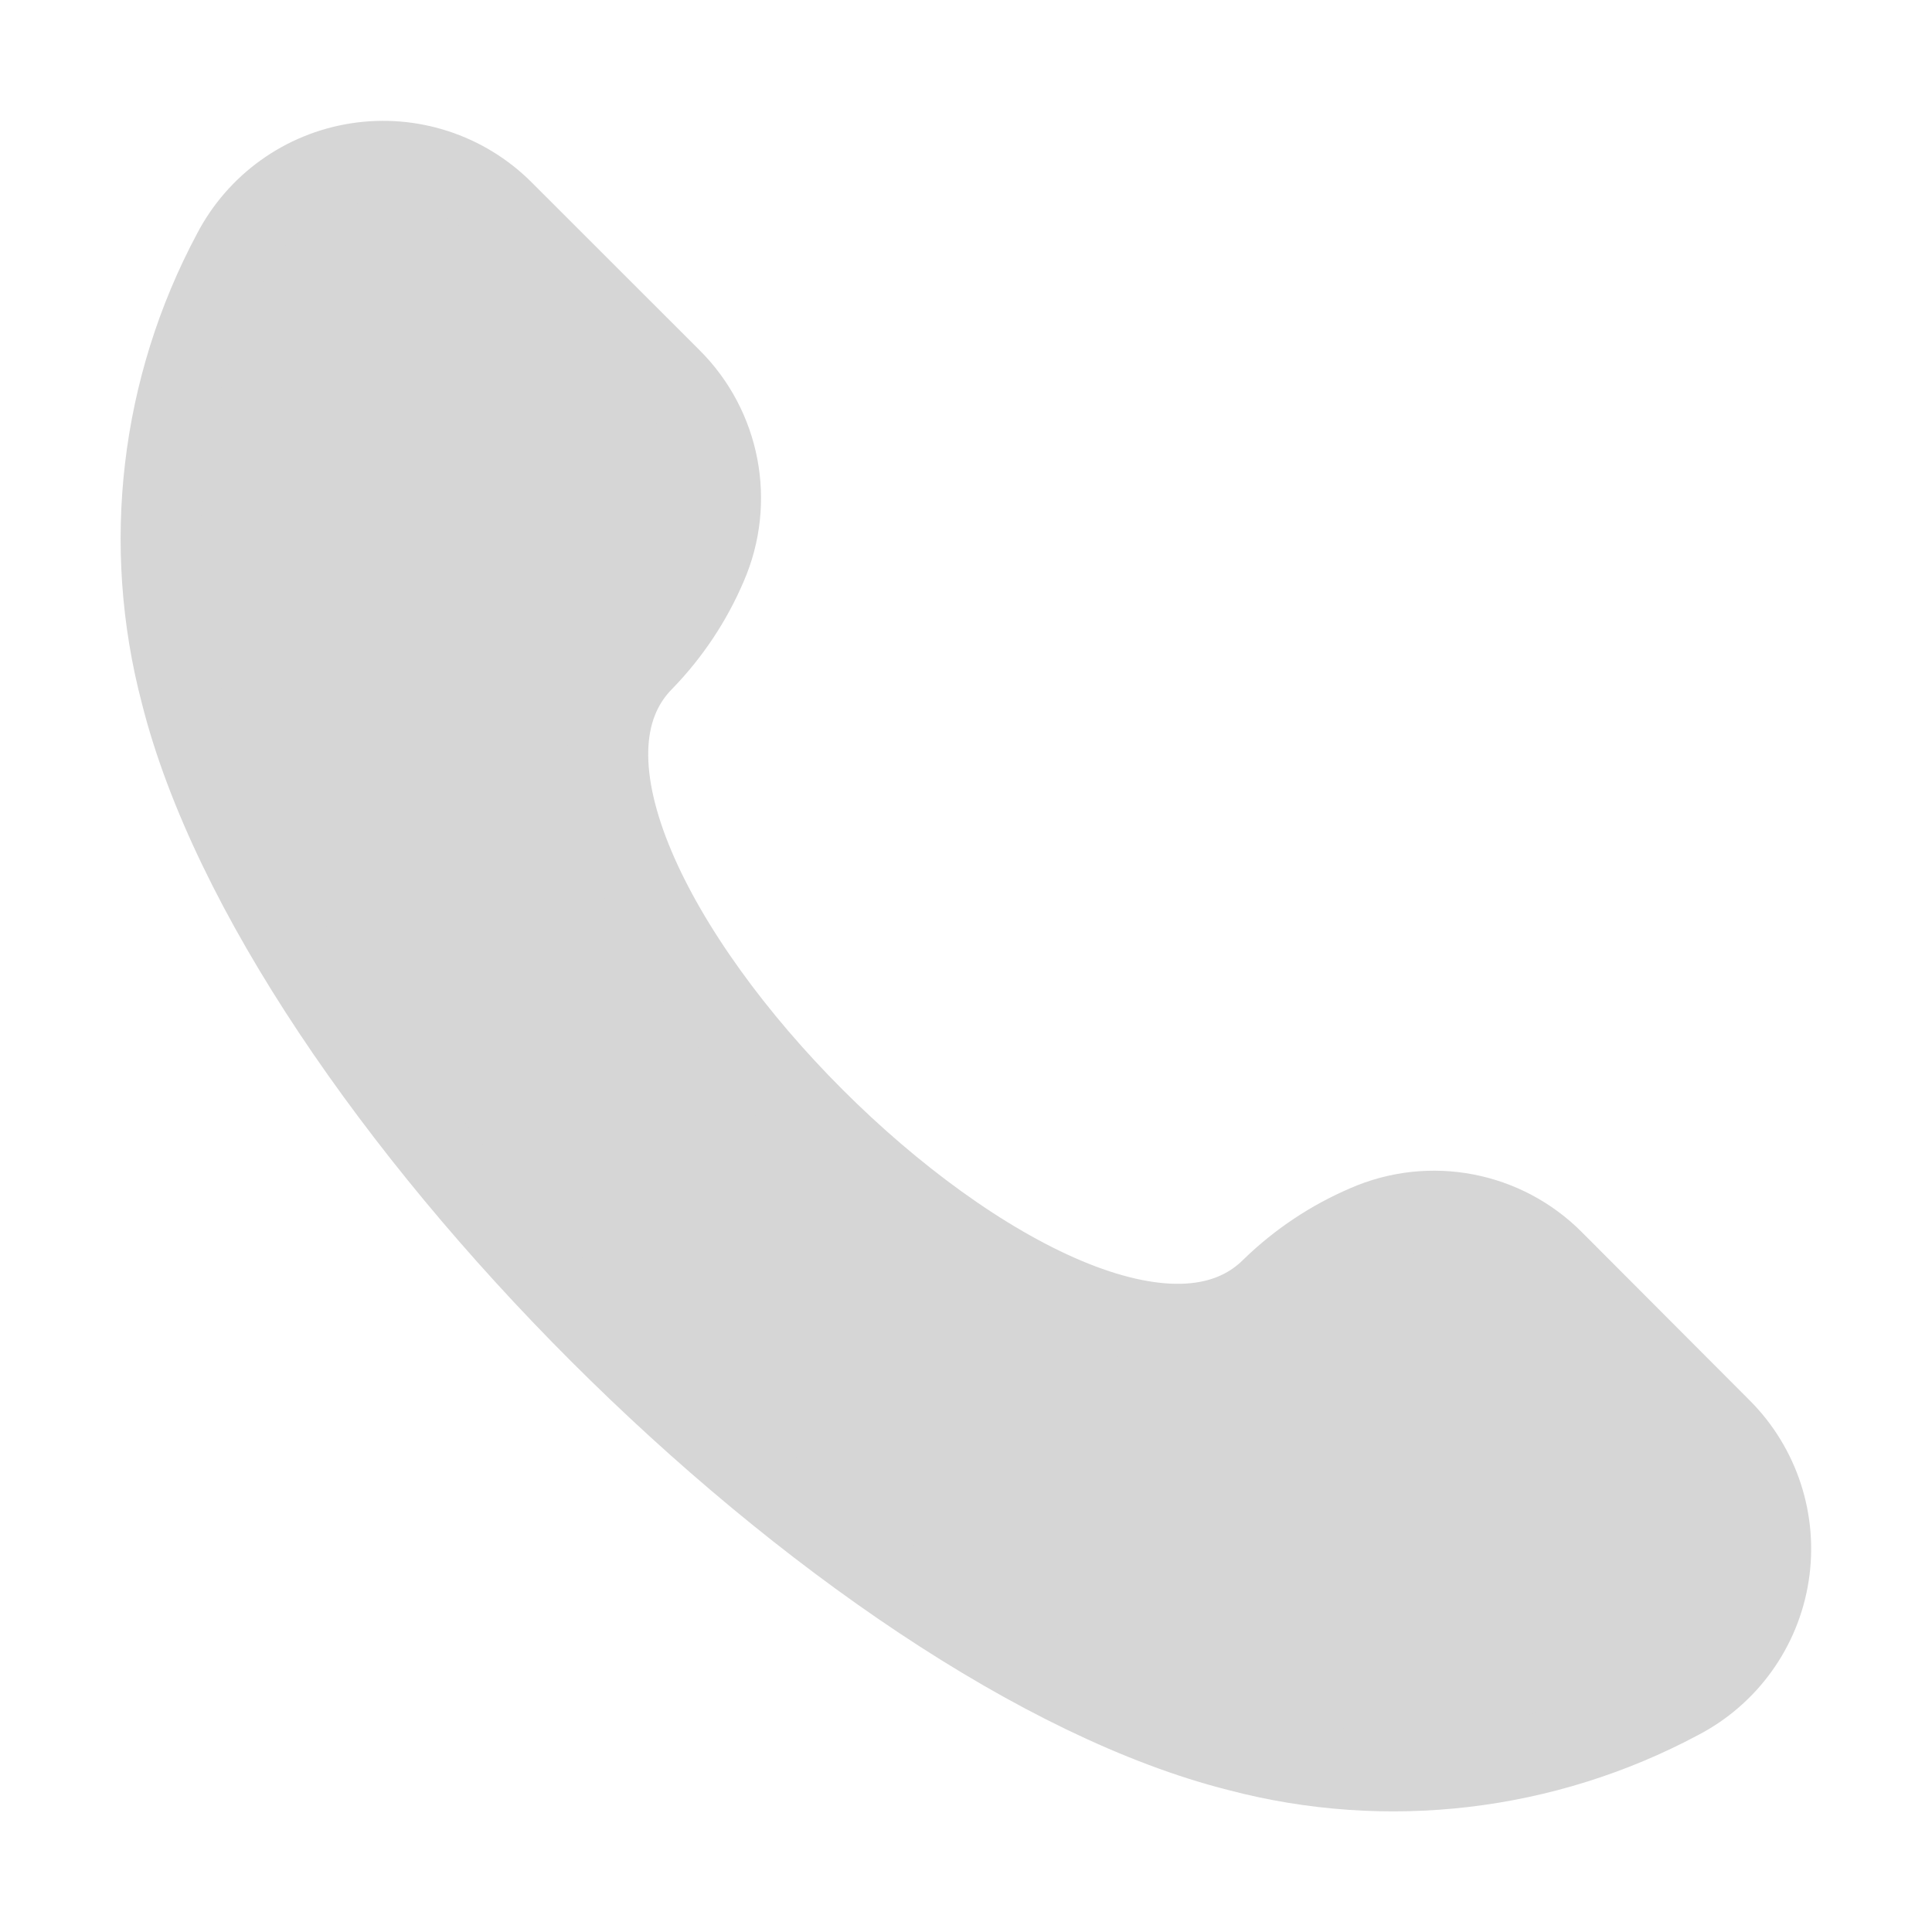
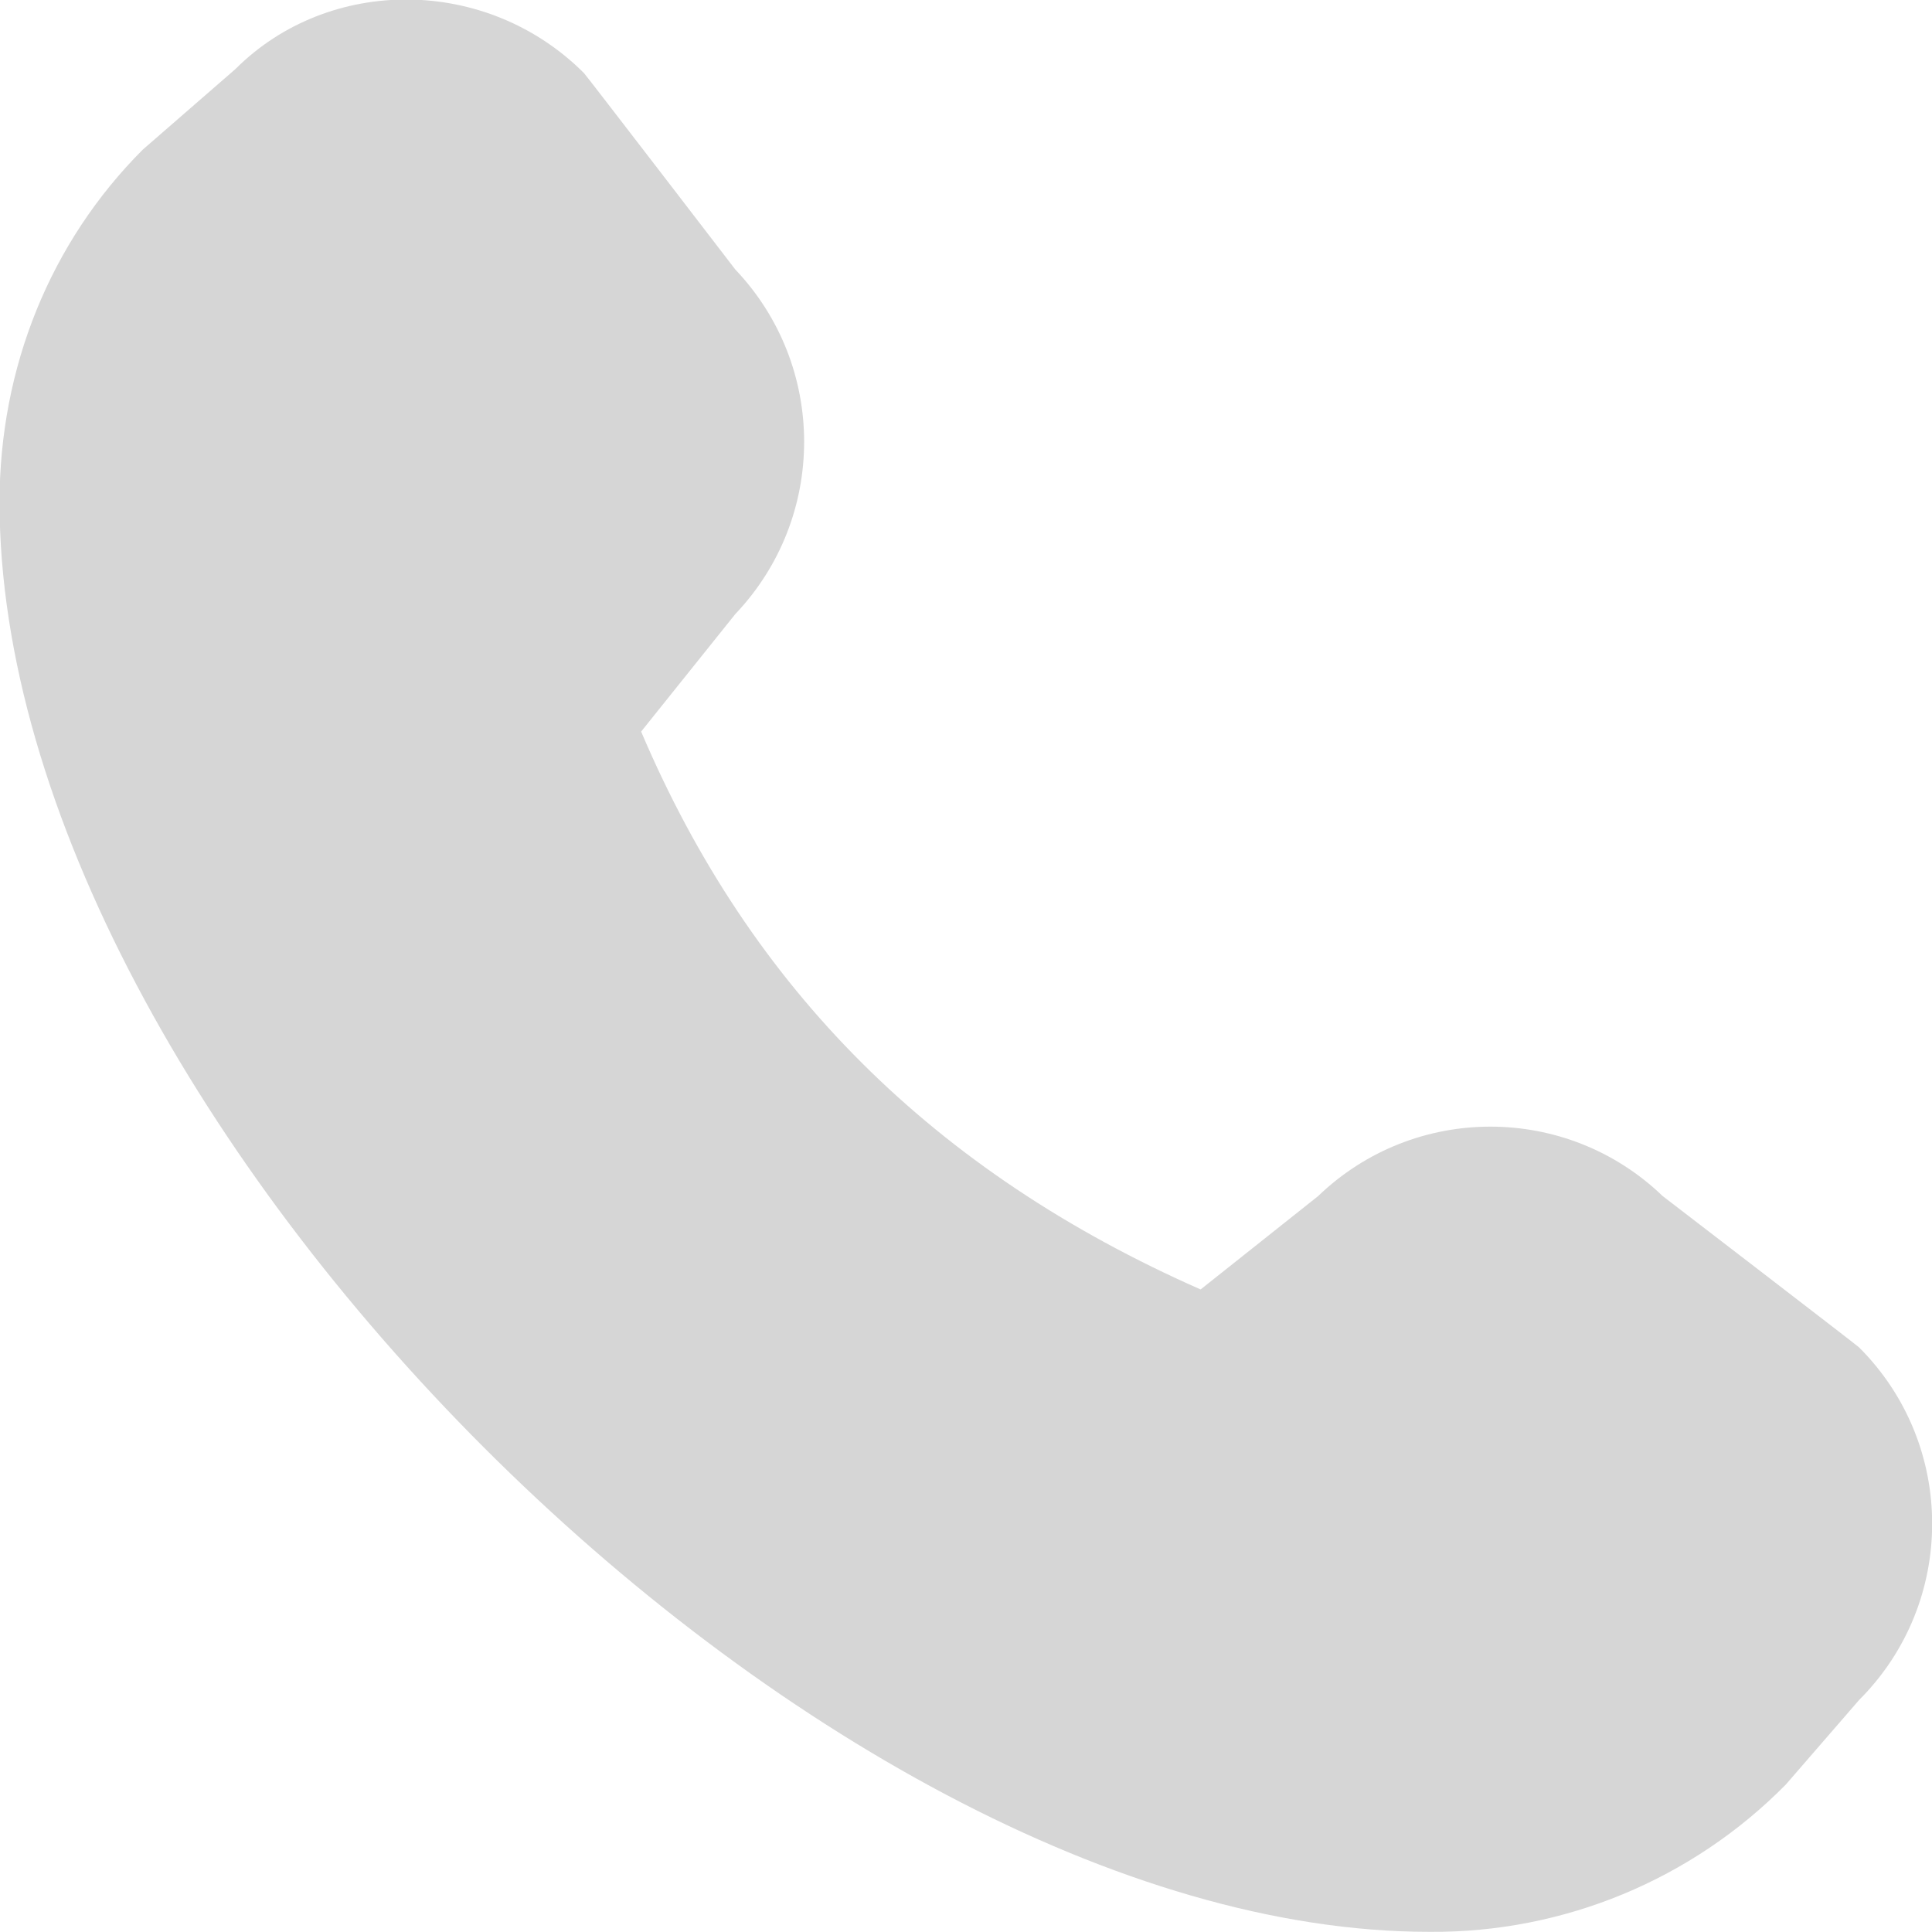
- <svg xmlns="http://www.w3.org/2000/svg" fill="#D6D6D6" width="800px" height="800px" viewBox="0 0 24 24" stroke="#D6D6D6">
-   <g id="SVGRepo_bgCarrier" stroke-width="0" />
-   <g id="SVGRepo_tracerCarrier" stroke-linecap="round" stroke-linejoin="round" />
-   <g id="SVGRepo_iconCarrier">
-     <path d="M21.384,17.752a2.108,2.108,0,0,1-.522,3.359,7.543,7.543,0,0,1-5.476.642C10.5,20.523,3.477,13.5,2.247,8.614a7.543,7.543,0,0,1,.642-5.476,2.108,2.108,0,0,1,3.359-.522L8.333,4.7a2.094,2.094,0,0,1,.445,2.328A3.877,3.877,0,0,1,8,8.2c-2.384,2.384,5.417,10.185,7.8,7.8a3.877,3.877,0,0,1,1.173-.781,2.092,2.092,0,0,1,2.328.445Z" />
+ <svg xmlns="http://www.w3.org/2000/svg" version="1.1" width="512" height="512" x="0" y="0" viewBox="0 0 24 24" style="enable-background:new 0 0 512 512" xml:space="preserve" class="">
+   <g transform="matrix(-1.8369701987210297e-16,1,-1,-1.8369701987210297e-16,23.99436,-0.001953917)">
+     <path d="M24 6.24C24 13.88 13.87 24 6.24 24c-1.67 0-3.23-.63-4.38-1.78l-1-1.15C-.3 19.91-.3 17.95.91 16.74c.03-.03 2.44-1.88 2.44-1.88a3.106 3.106 0 0 1 4.28 0l1.46 1.17c3.2-1.36 5.47-3.64 6.93-6.95l-1.16-1.46a3.086 3.086 0 0 1 0-4.28S16.71.93 16.74.9a3.096 3.096 0 0 1 4.38 0l1.05.91A6.145 6.145 0 0 1 24 6.23Z" fill="#d6d6d6" opacity="1" data-original="#000000" class="" />
  </g>
</svg>
